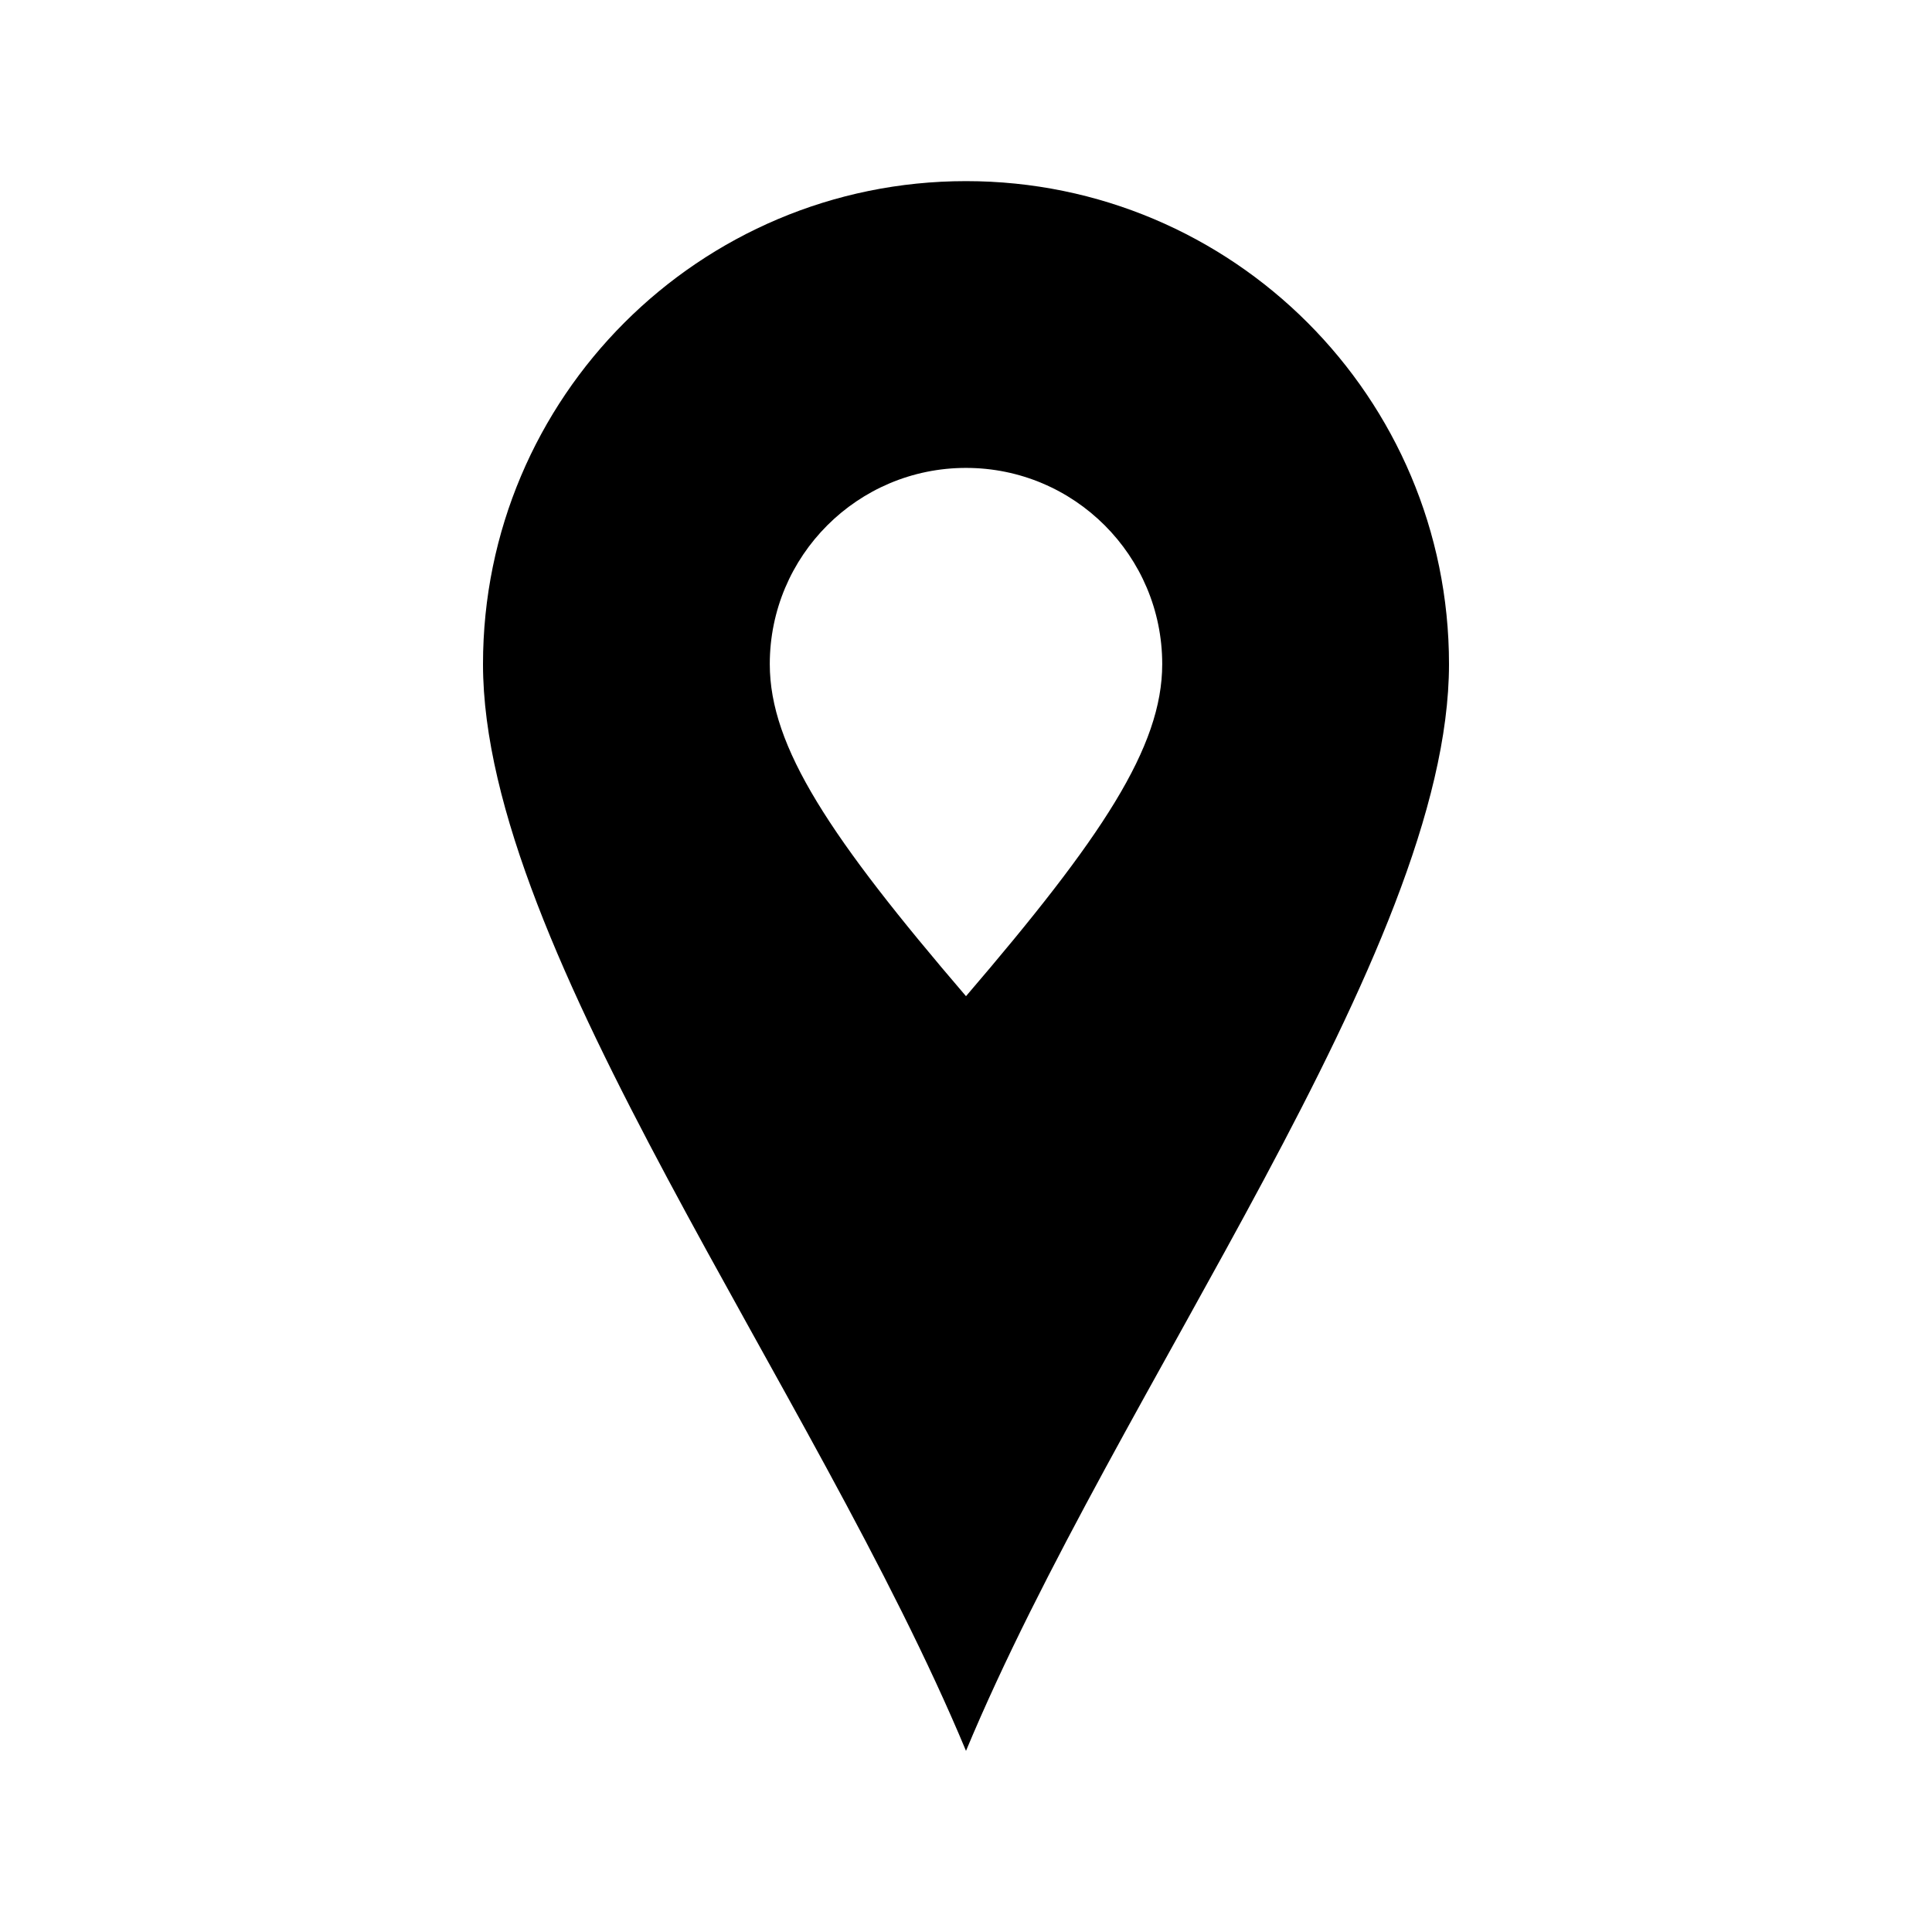
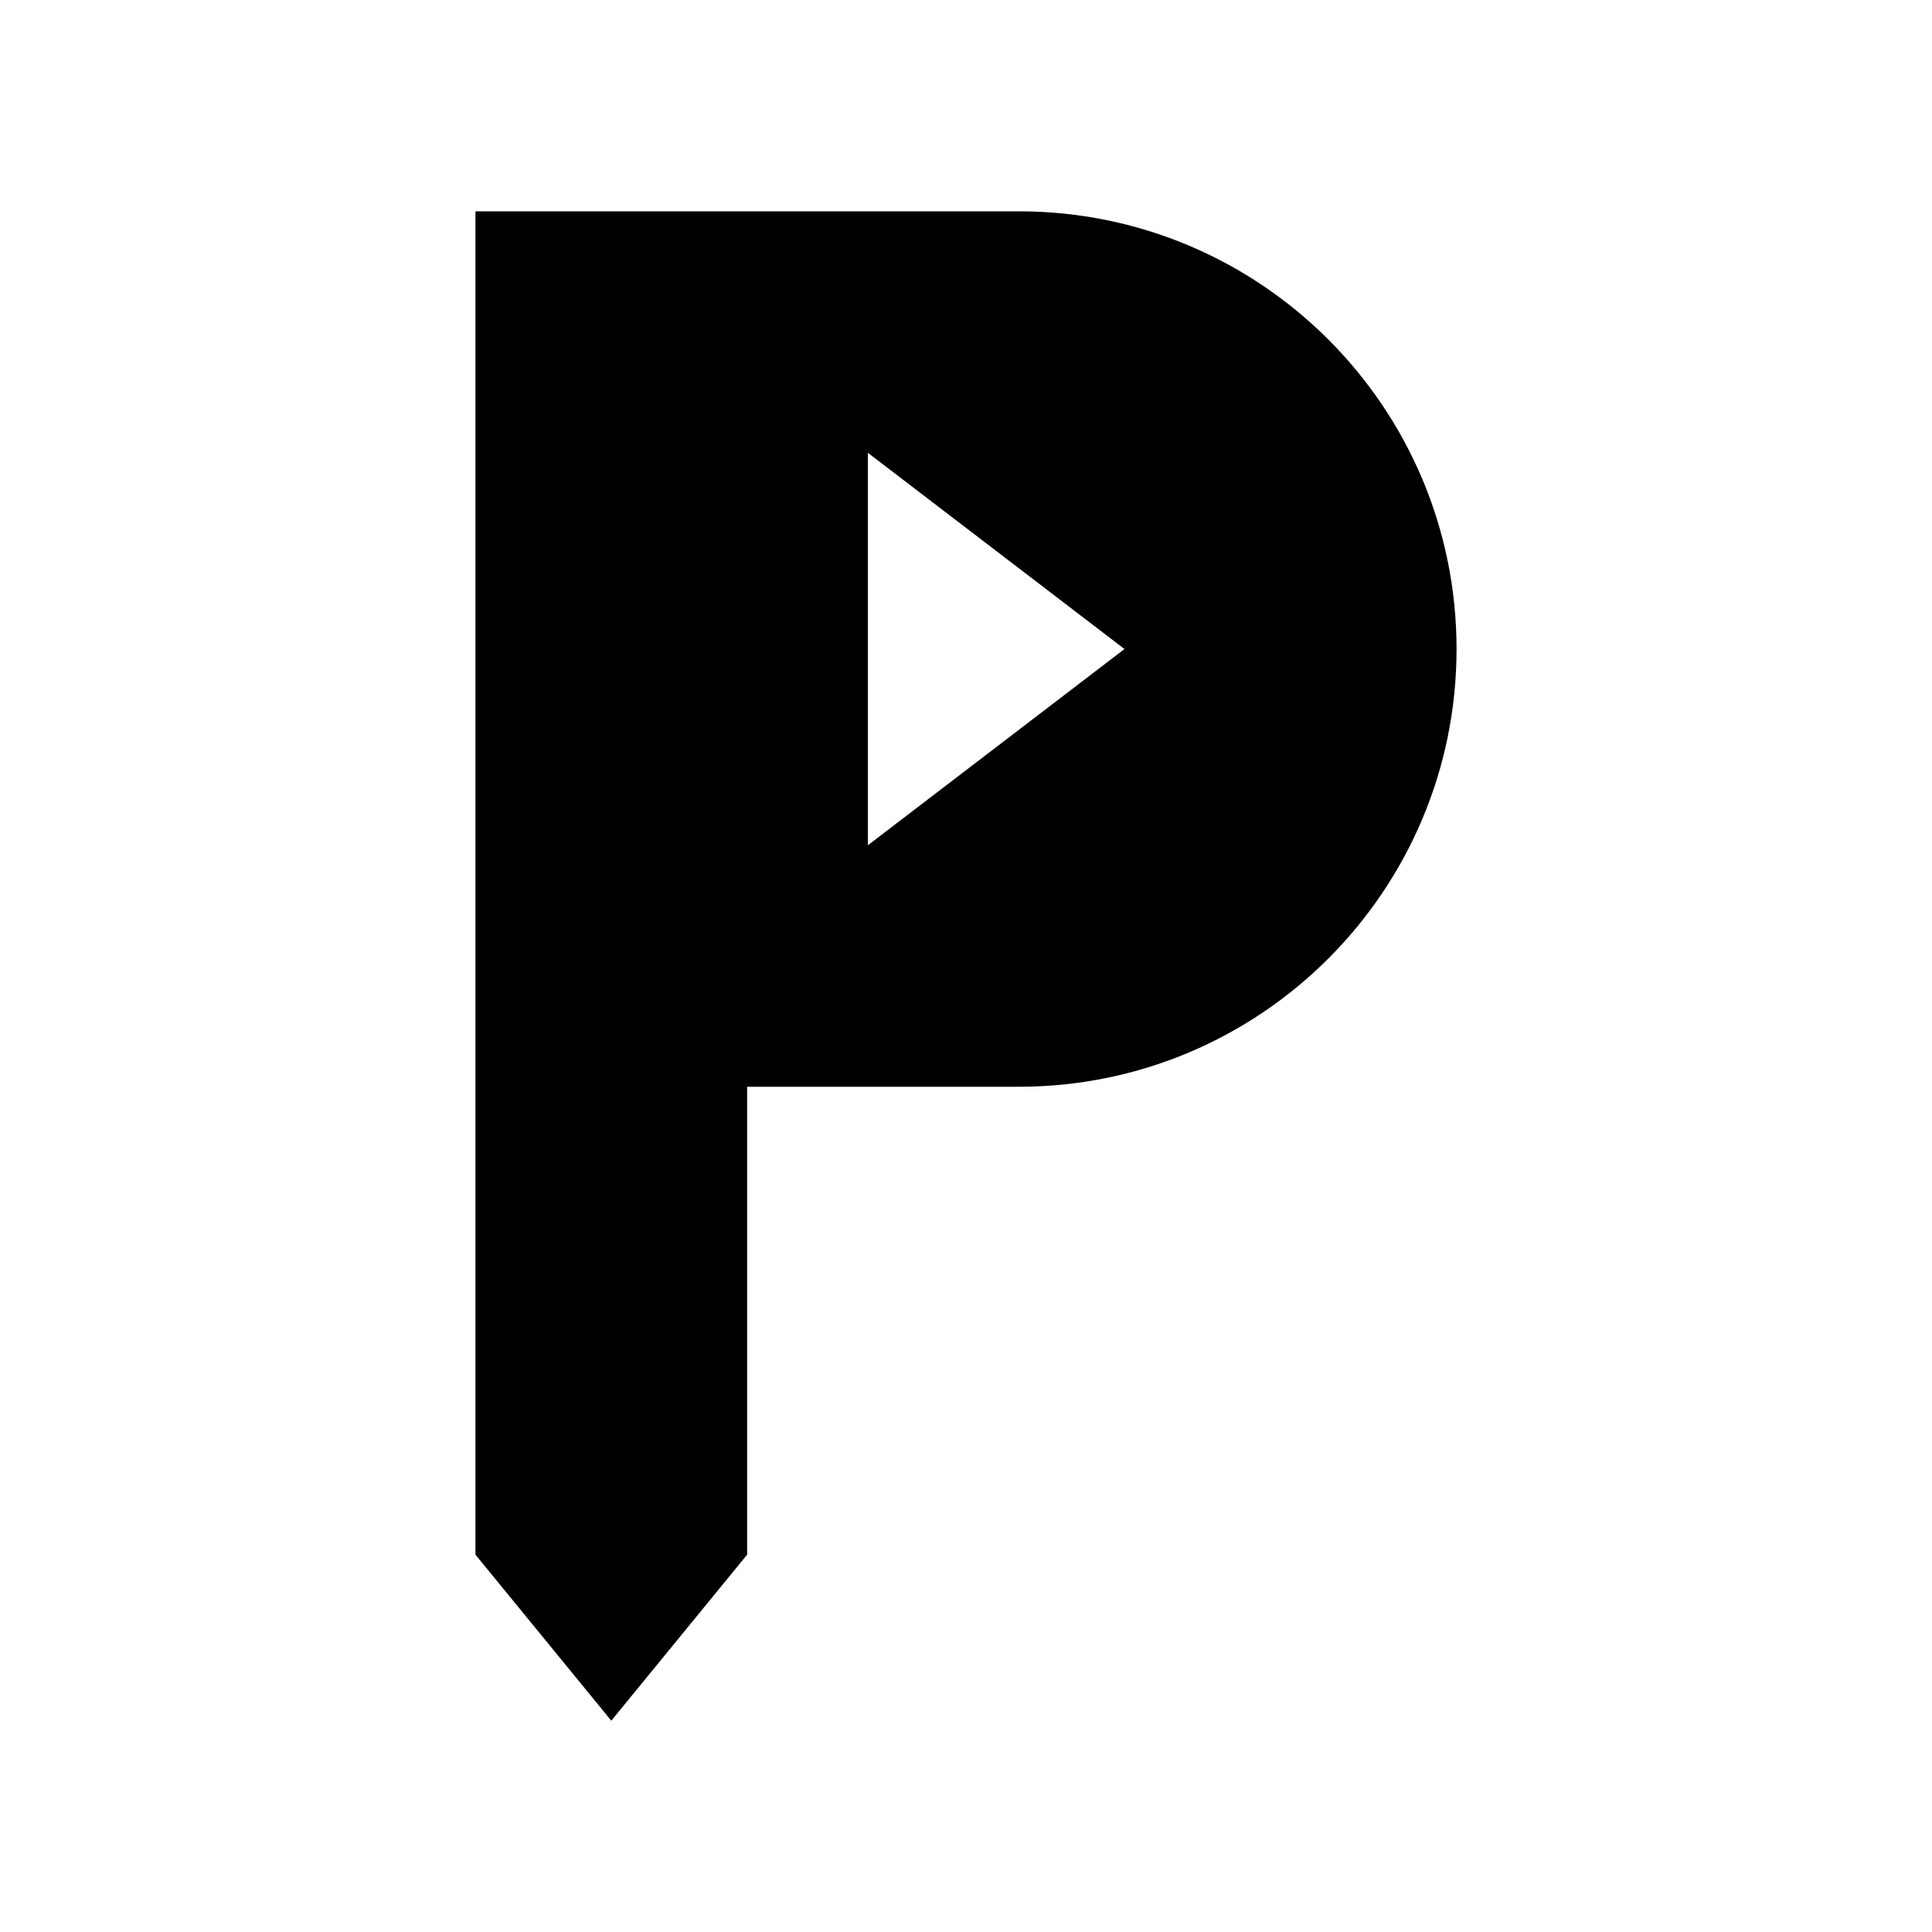
<svg xmlns="http://www.w3.org/2000/svg" fill="#000000" viewBox="0 0 256 256" width="256" height="256">
-   <path fill="#000000" fill-rule="evenodd" d="M128,24 C163.346,24 192,52.654 192,88 C192,126 148,184 128,232 C108,184 64,126 64,88 C64,52.654 92.654,24 128,24 Z M128,62 C113.641,62 102,73.641 102,88 C102,99 110,111 128,132 C146,111 154,99 154,88 C154,73.641 142.359,62 128,62 Z" />
+   <path fill="#000000" fill-rule="evenodd" d="M63,28 L135,28 C167.033,28 193,53.967 193,86 C193,118.033 167.033,144 135,144 L99,144 L99,206 L81,228 L63,206 Z M115,60 L149,86 L115,112 Z" />
</svg>
